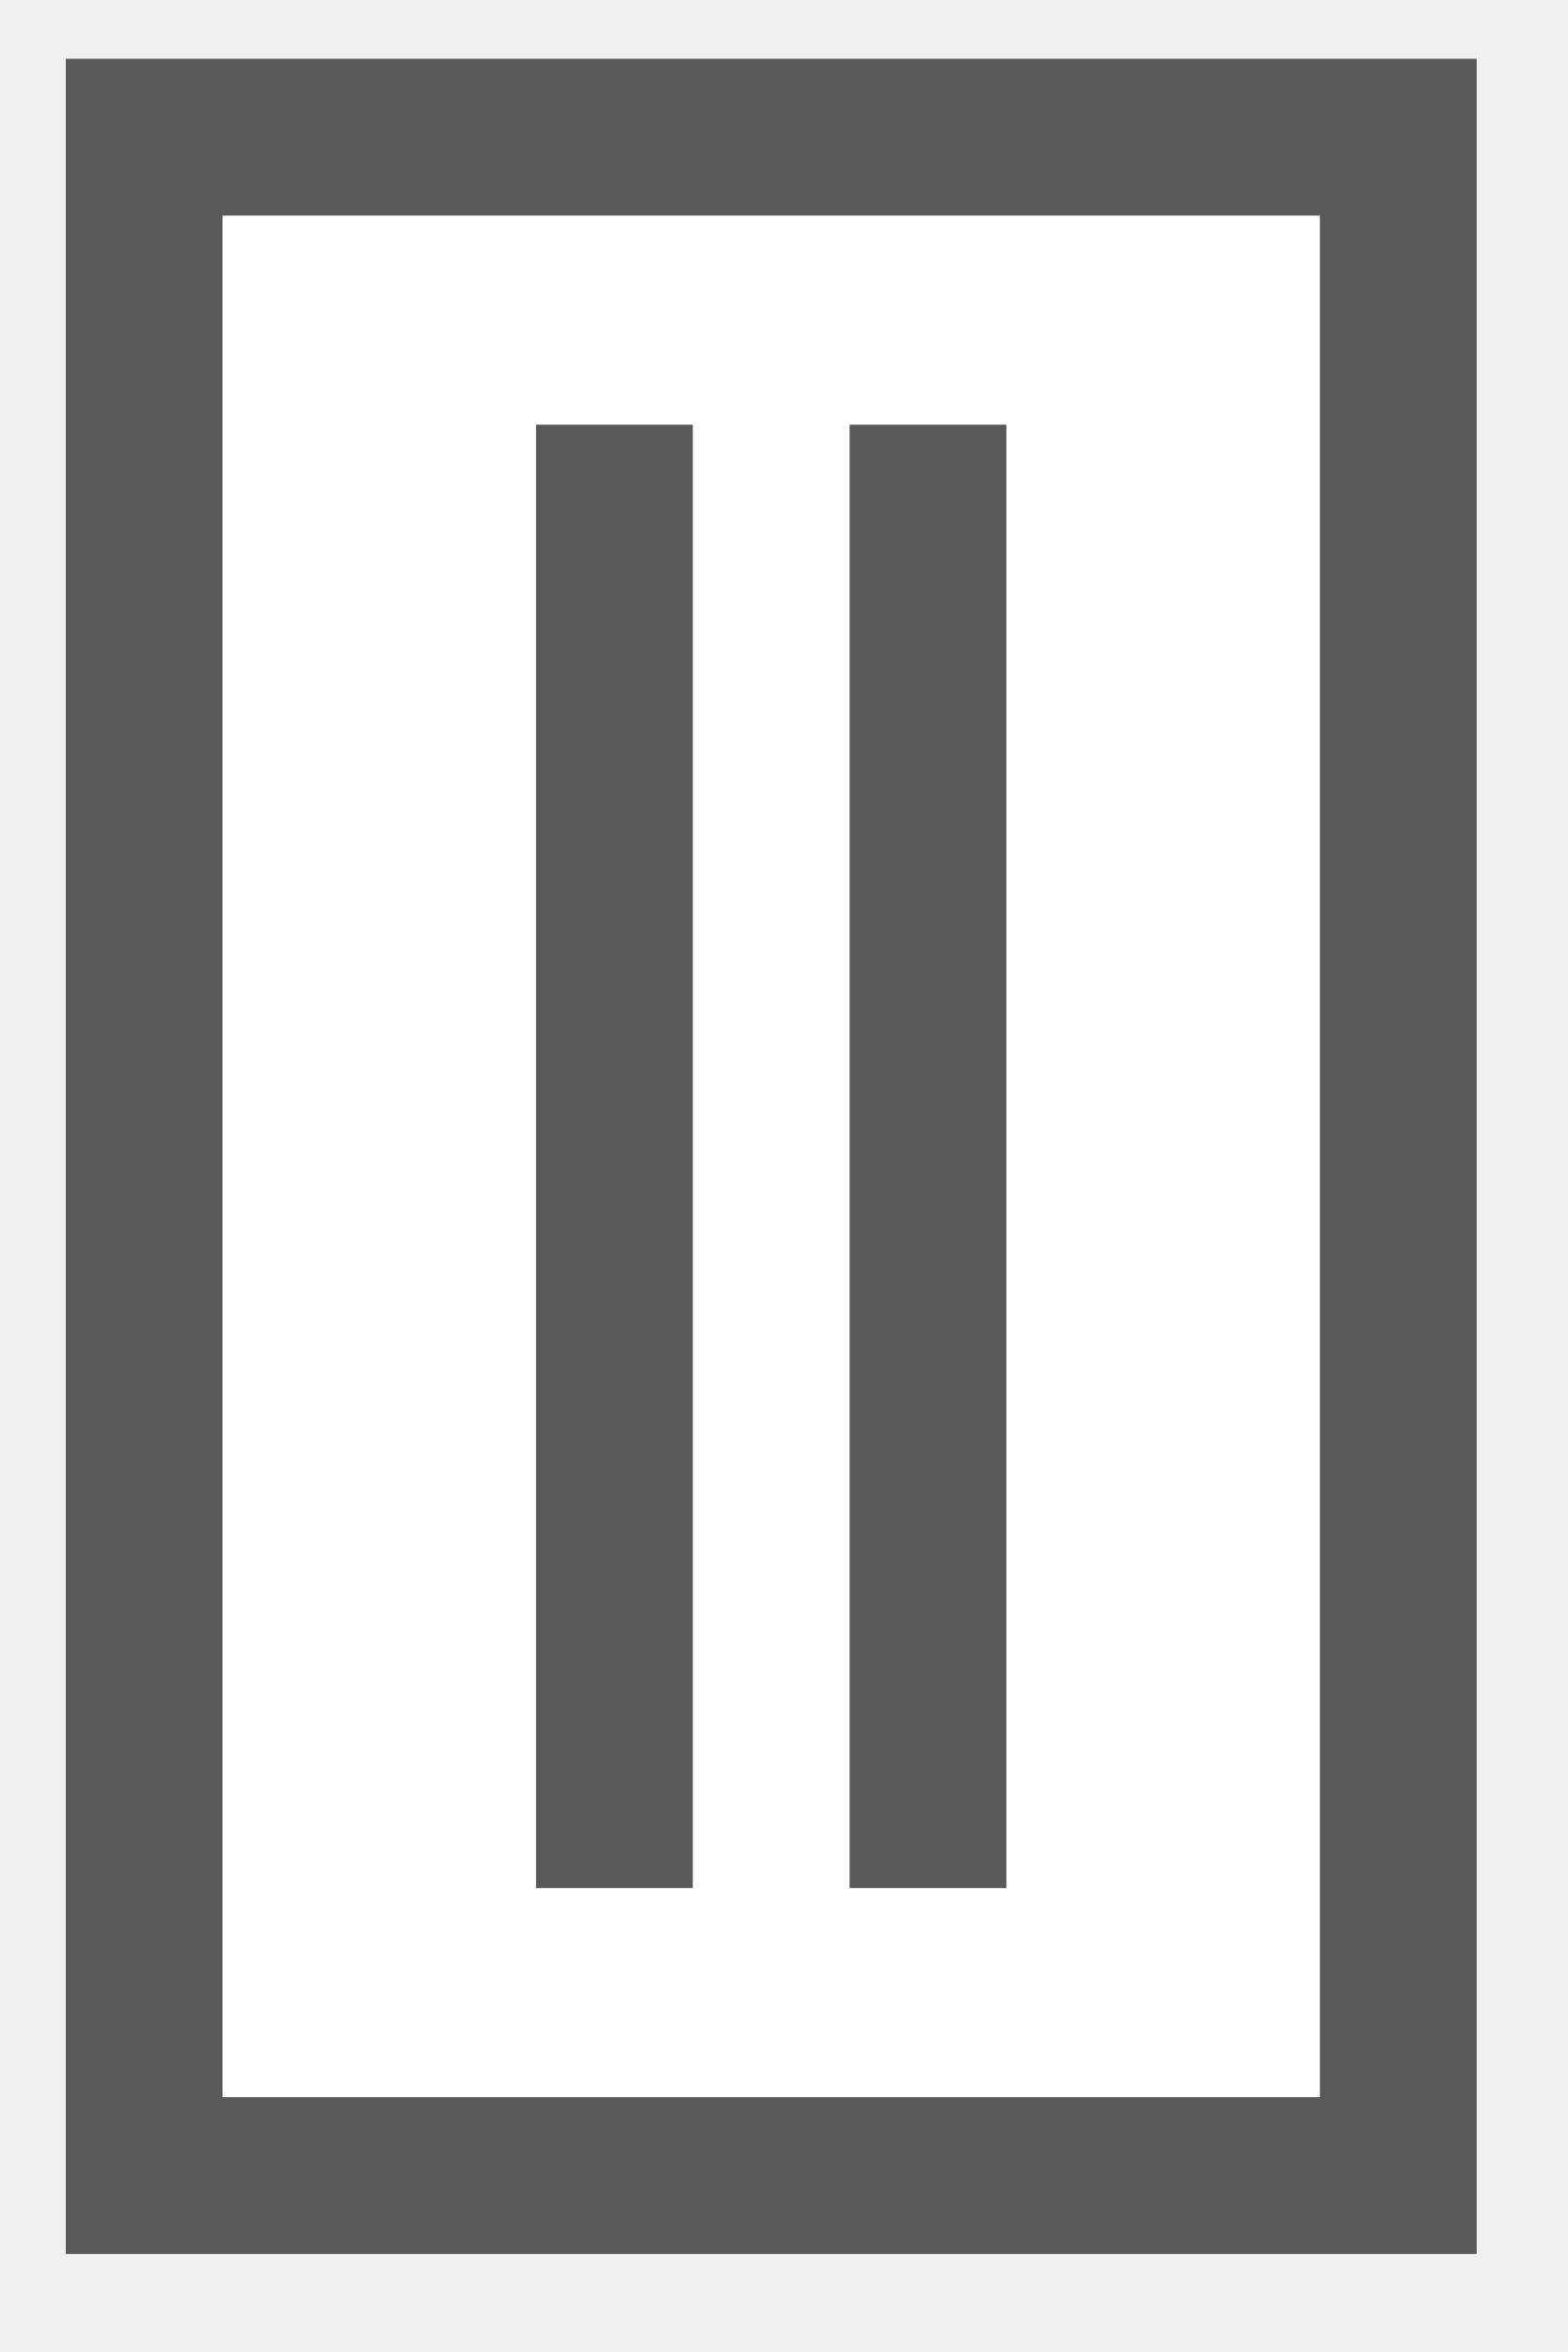
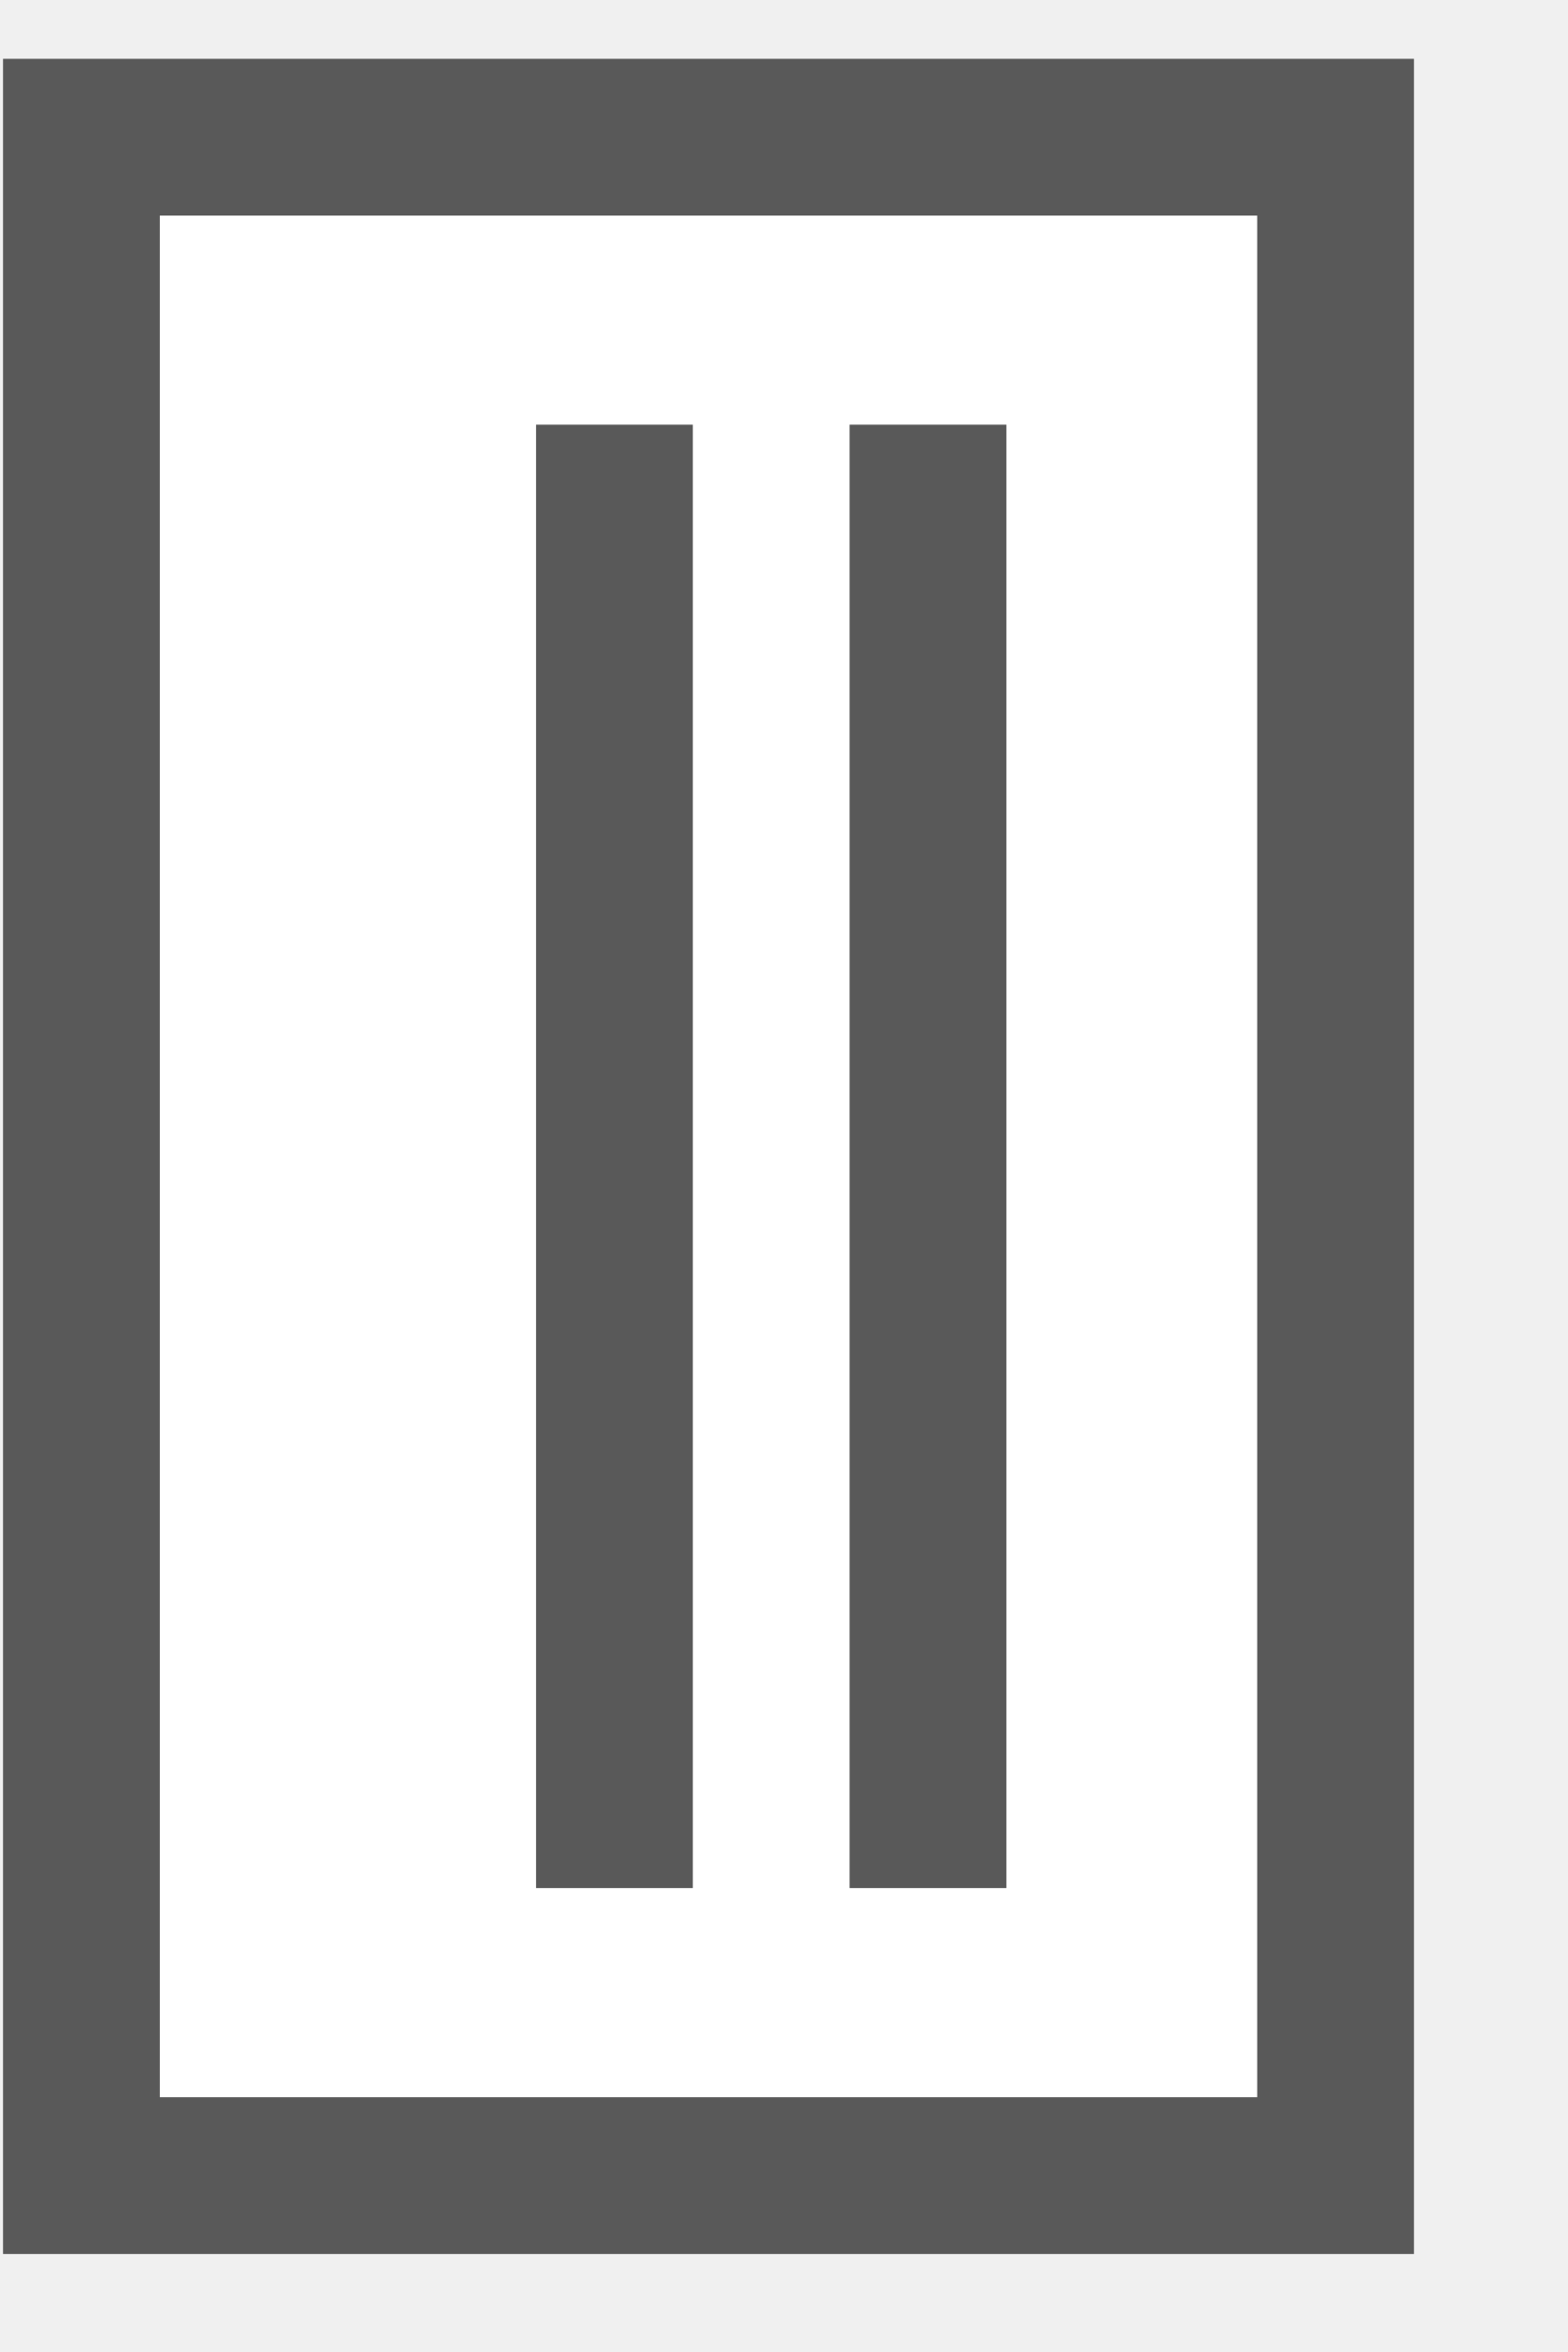
- <svg xmlns="http://www.w3.org/2000/svg" width="10" height="15" viewBox="0 0 10 15" fill="none">
-   <rect x="-0.5" y="0.5" width="8" height="13" transform="matrix(-1 0 0 1 8.41943 0.374992)" fill="white" stroke="#595959" />
+ <svg xmlns="http://www.w3.org/2000/svg" width="20" height="100%" viewBox="0 0 10 15" fill="none">
+   <rect x="-0.1" y="0.5" width="8" height="13" transform="matrix(-1 0 0 1 8.41943 0.374992)" fill="white" stroke="#595959" />
  <rect width="1" height="9.333" transform="matrix(-1 0 0 1 4.41943 2.70833)" fill="#595959" />
  <rect width="1" height="9.333" transform="matrix(-1 0 0 1 6.41943 2.70833)" fill="#595959" />
</svg>
